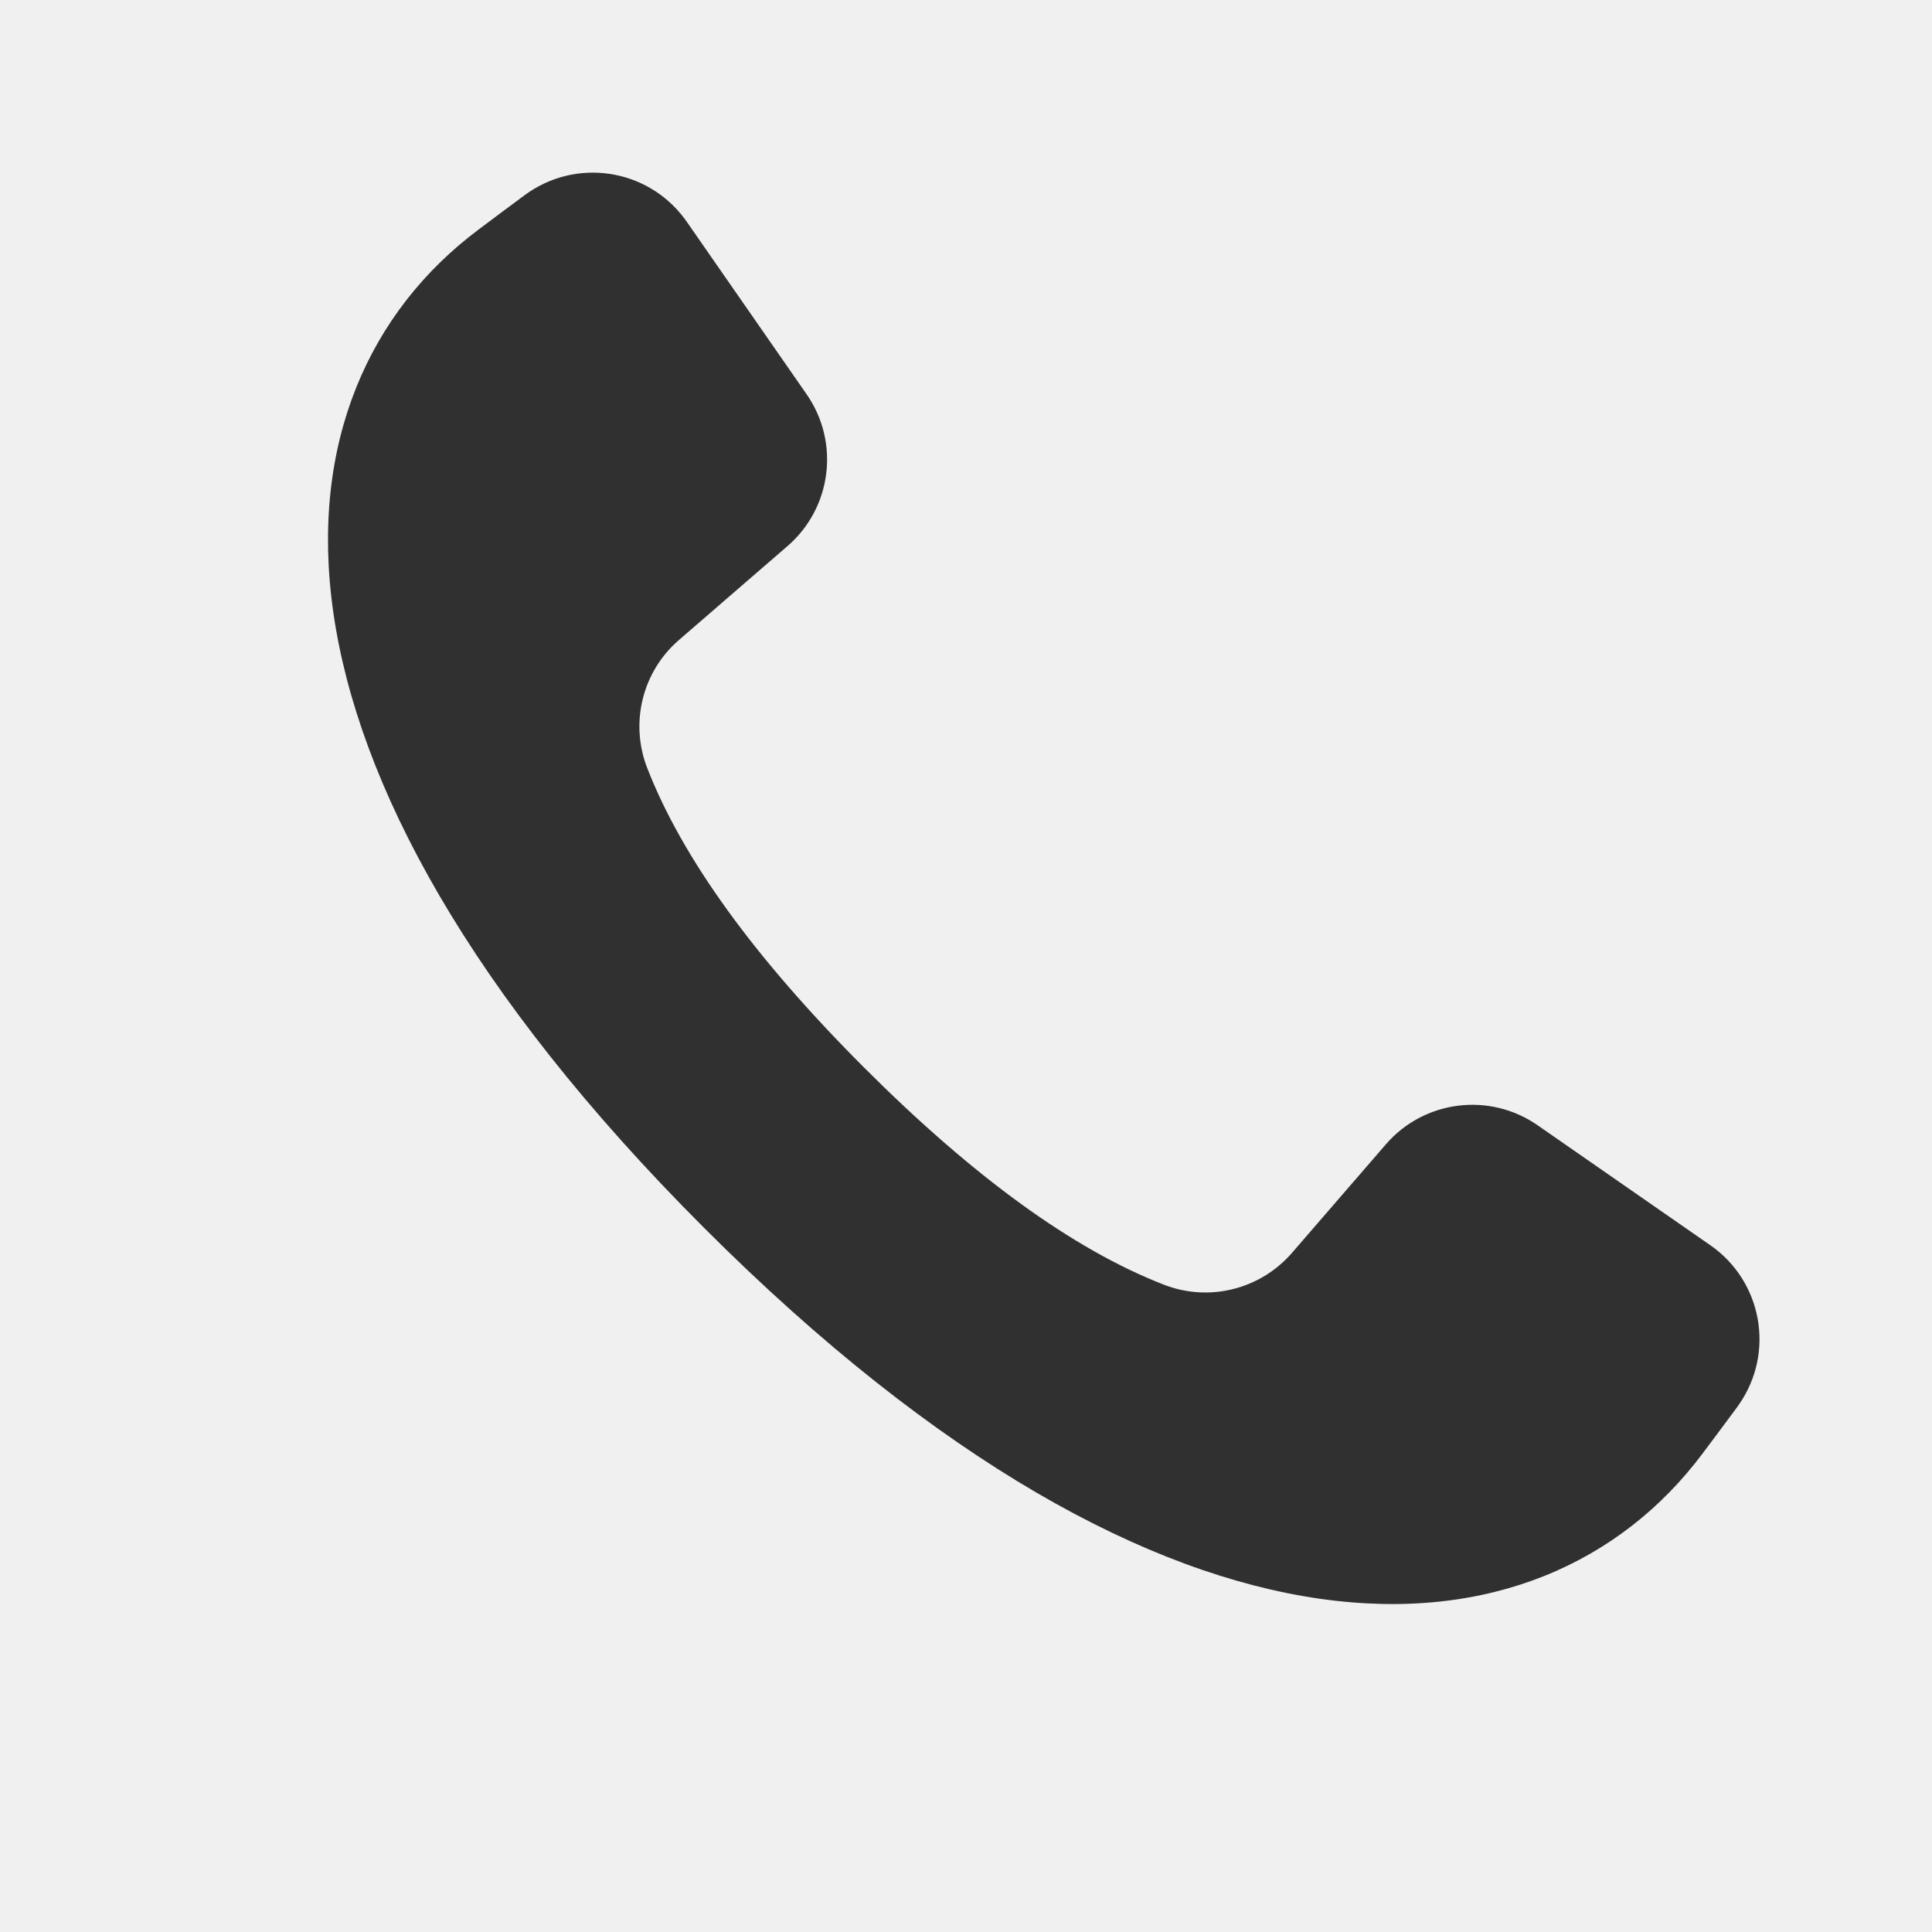
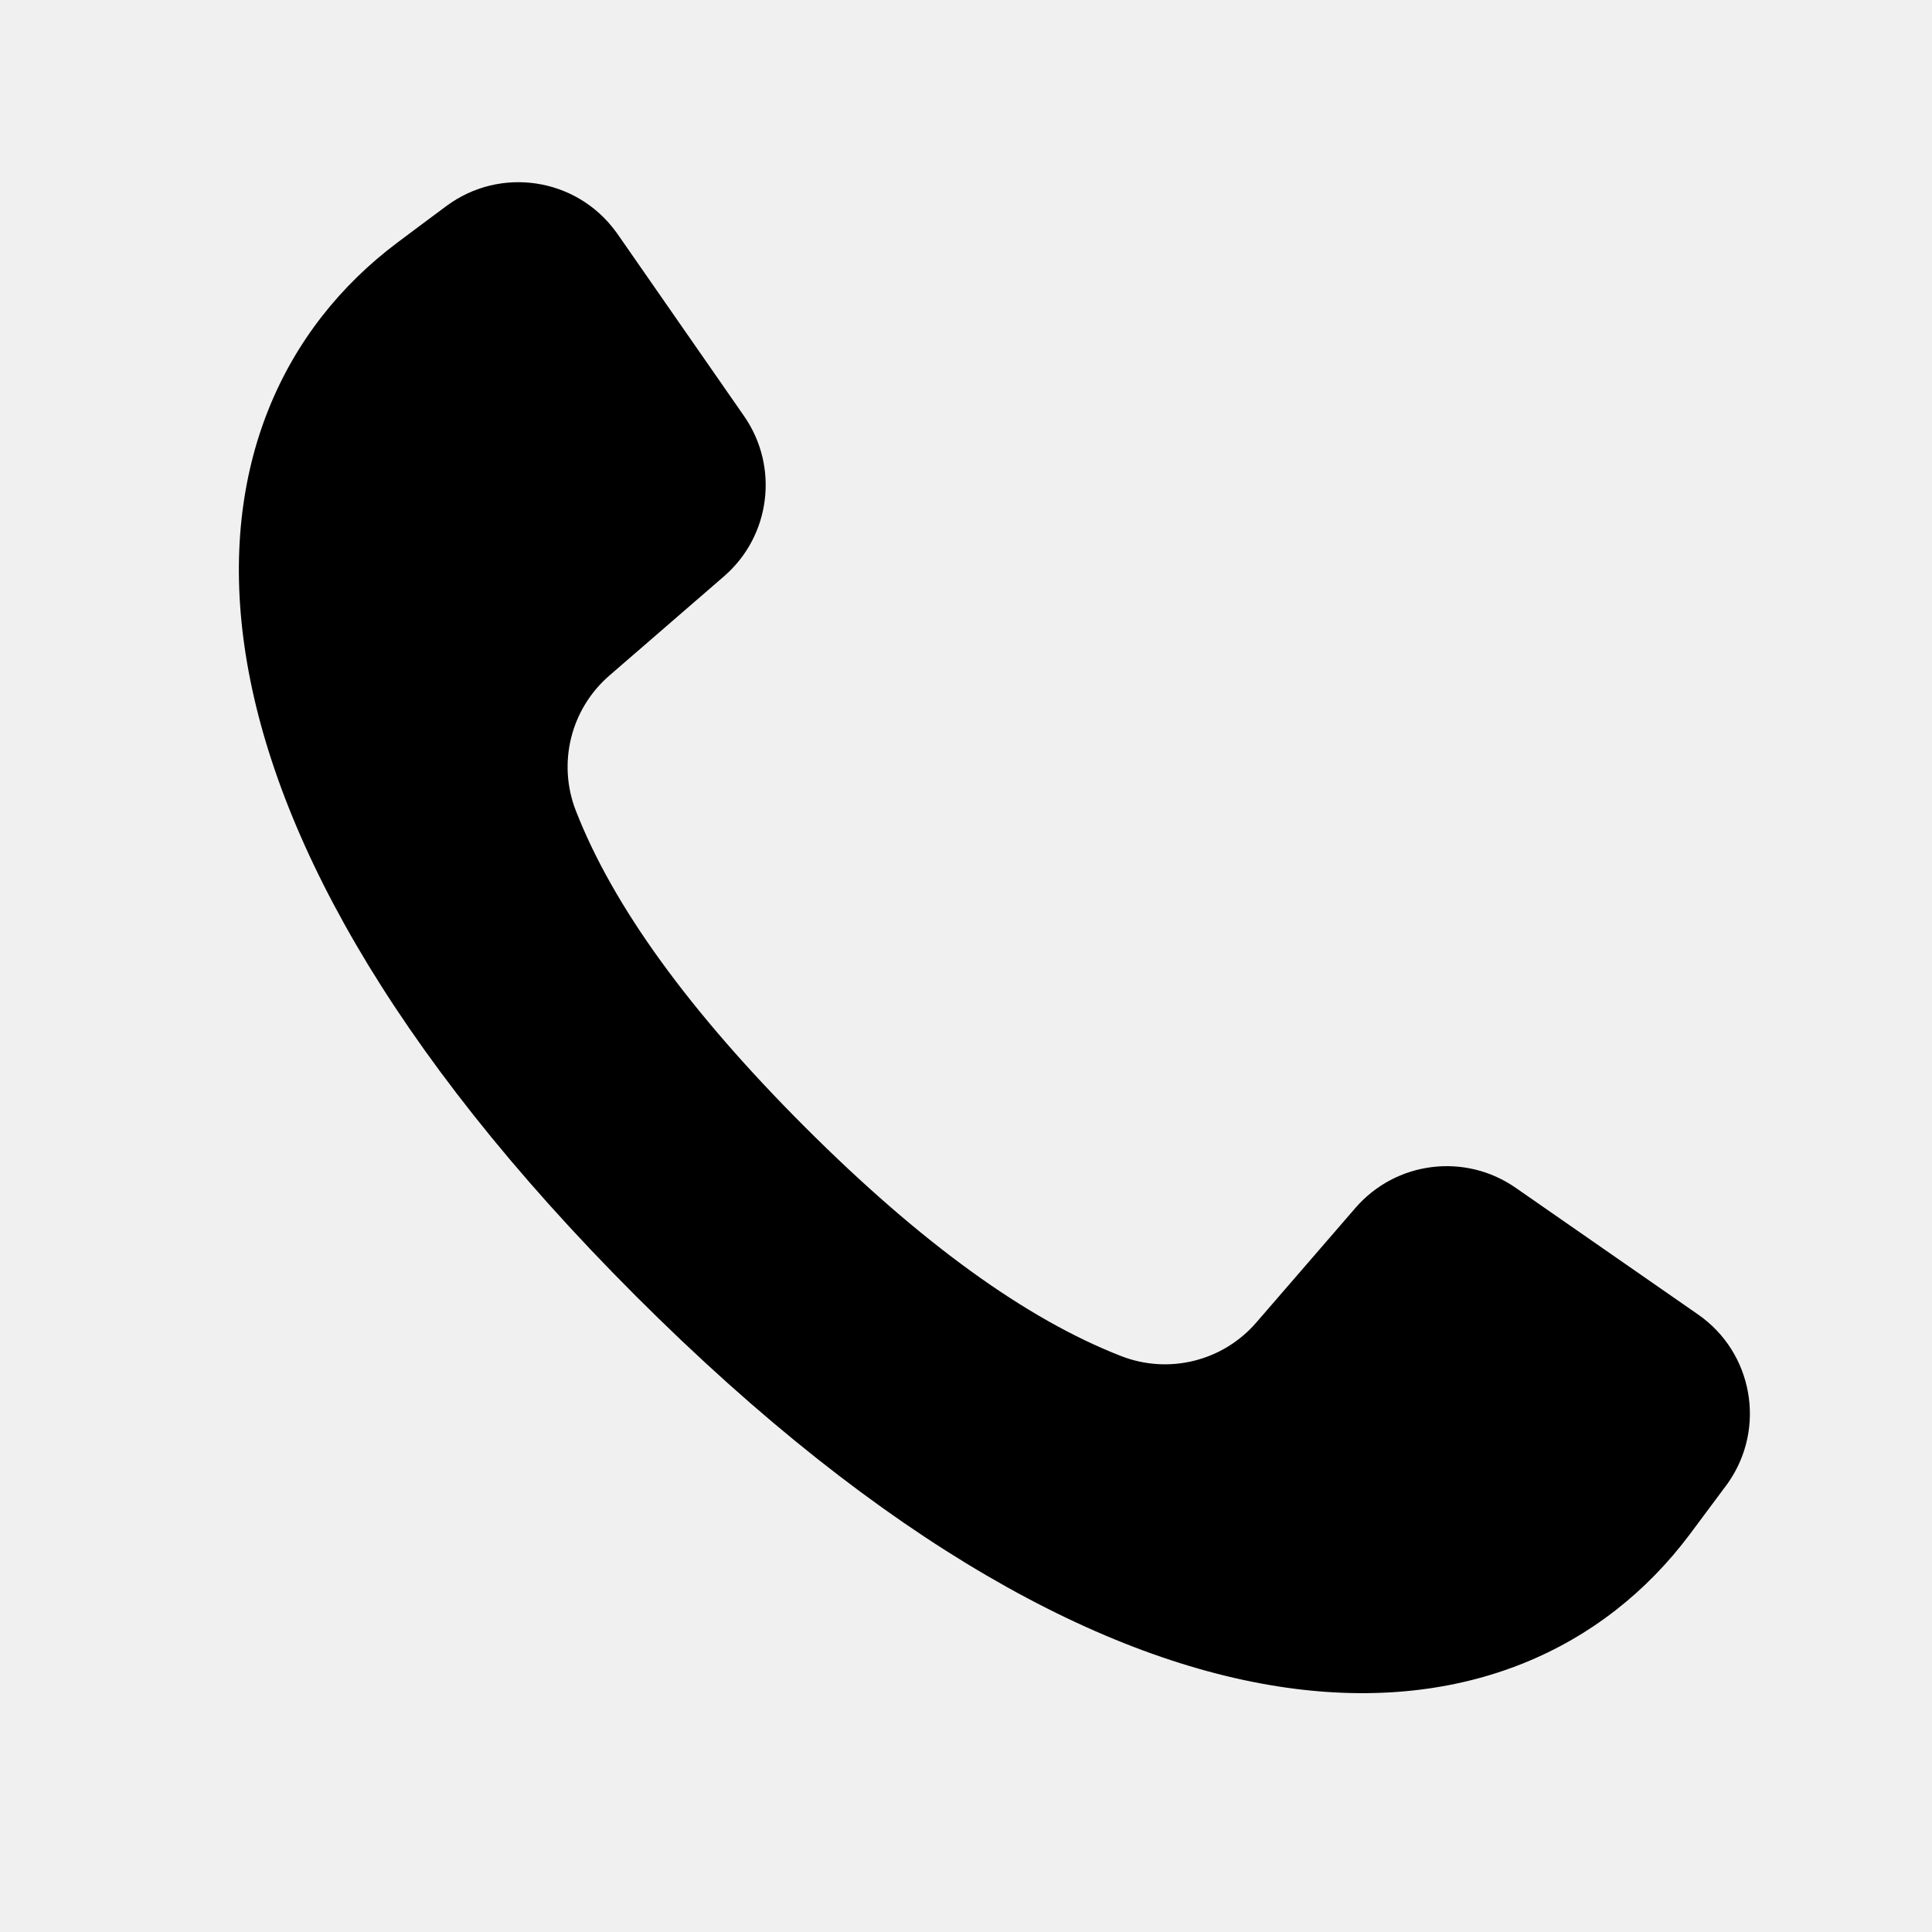
- <svg xmlns="http://www.w3.org/2000/svg" width="19" height="19" viewBox="0 0 19 19" fill="none">
-   <g opacity="0.8">
-     <path d="M6.924 12.075C2.284 7.435 2.582 3.851 4.703 2.26C4.857 2.144 5.01 2.03 5.16 1.919L5.16 1.919C5.66 1.549 6.364 1.654 6.734 2.153C6.741 2.162 6.747 2.171 6.754 2.181L7.933 3.878C8.261 4.35 8.18 4.994 7.745 5.37L6.677 6.294C6.317 6.605 6.192 7.109 6.365 7.553C6.71 8.44 7.421 9.422 8.499 10.5C9.577 11.578 10.56 12.29 11.446 12.634L11.446 12.634C11.89 12.807 12.393 12.681 12.705 12.322L13.629 11.254C14.005 10.819 14.649 10.738 15.121 11.066L16.82 12.246C17.331 12.601 17.457 13.302 17.102 13.812C17.096 13.821 17.09 13.83 17.083 13.839C16.971 13.99 16.858 14.143 16.741 14.298C15.15 16.419 11.565 16.716 6.924 12.075Z" fill="black" />
+ <svg xmlns="http://www.w3.org/2000/svg" width="24" height="24" viewBox="0 0 24 24" fill="none">
+   <g clip-path="url(#clip0)">
+     <path d="M7.899 16.1C1.712 9.913 2.109 5.134 4.937 3.013C5.143 2.858 5.347 2.707 5.547 2.558L5.547 2.558C6.213 2.065 7.152 2.205 7.645 2.871C7.654 2.883 7.663 2.895 7.672 2.908L9.244 5.17C9.681 5.8 9.573 6.659 8.993 7.16L7.57 8.392C7.09 8.807 6.923 9.479 7.153 10.07C7.613 11.253 8.562 12.563 9.999 14C11.437 15.438 12.746 16.386 13.928 16.846L13.928 16.846C14.52 17.076 15.191 16.909 15.606 16.429L16.838 15.005C17.34 14.425 18.198 14.317 18.828 14.755L21.094 16.329C21.774 16.801 21.942 17.736 21.47 18.416C21.461 18.428 21.453 18.44 21.444 18.452C21.295 18.653 21.143 18.857 20.988 19.064C18.867 21.892 14.086 22.288 7.899 16.1Z" fill="black" />
  </g>
+   <defs>
+     <clipPath id="clip0">
+       <rect width="24" height="24" fill="white" />
+     </clipPath>
+   </defs>
</svg>
